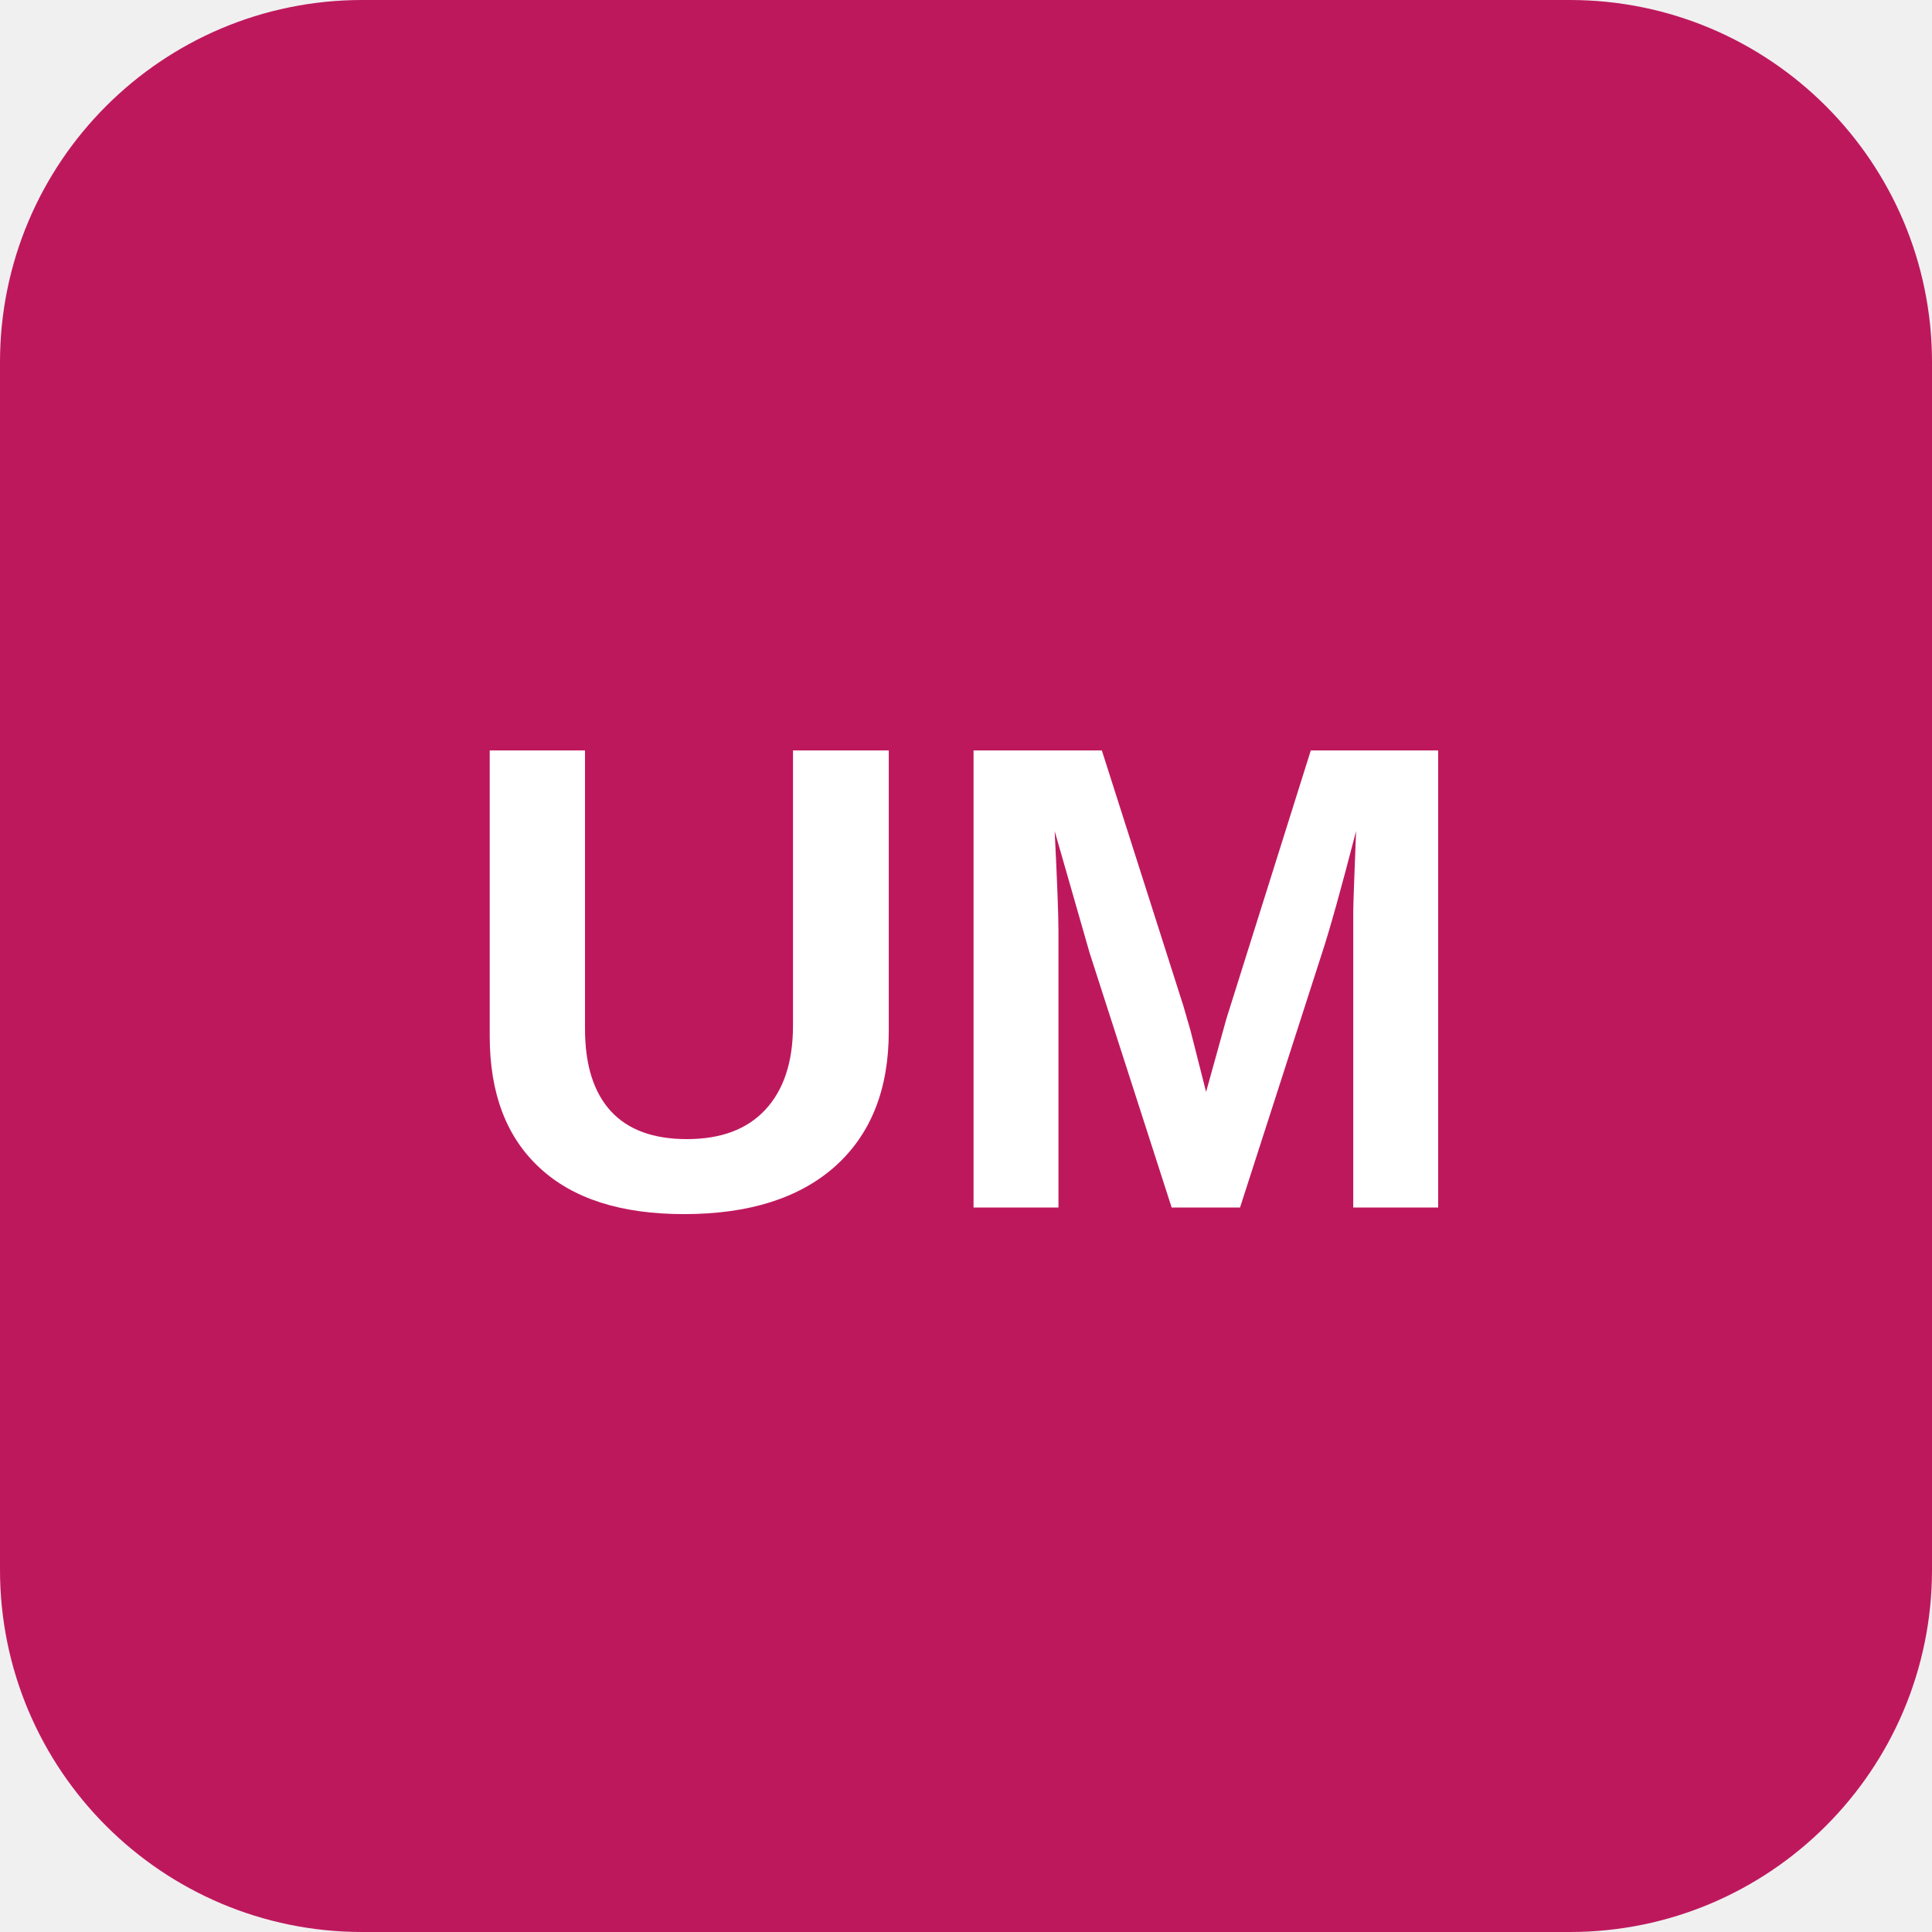
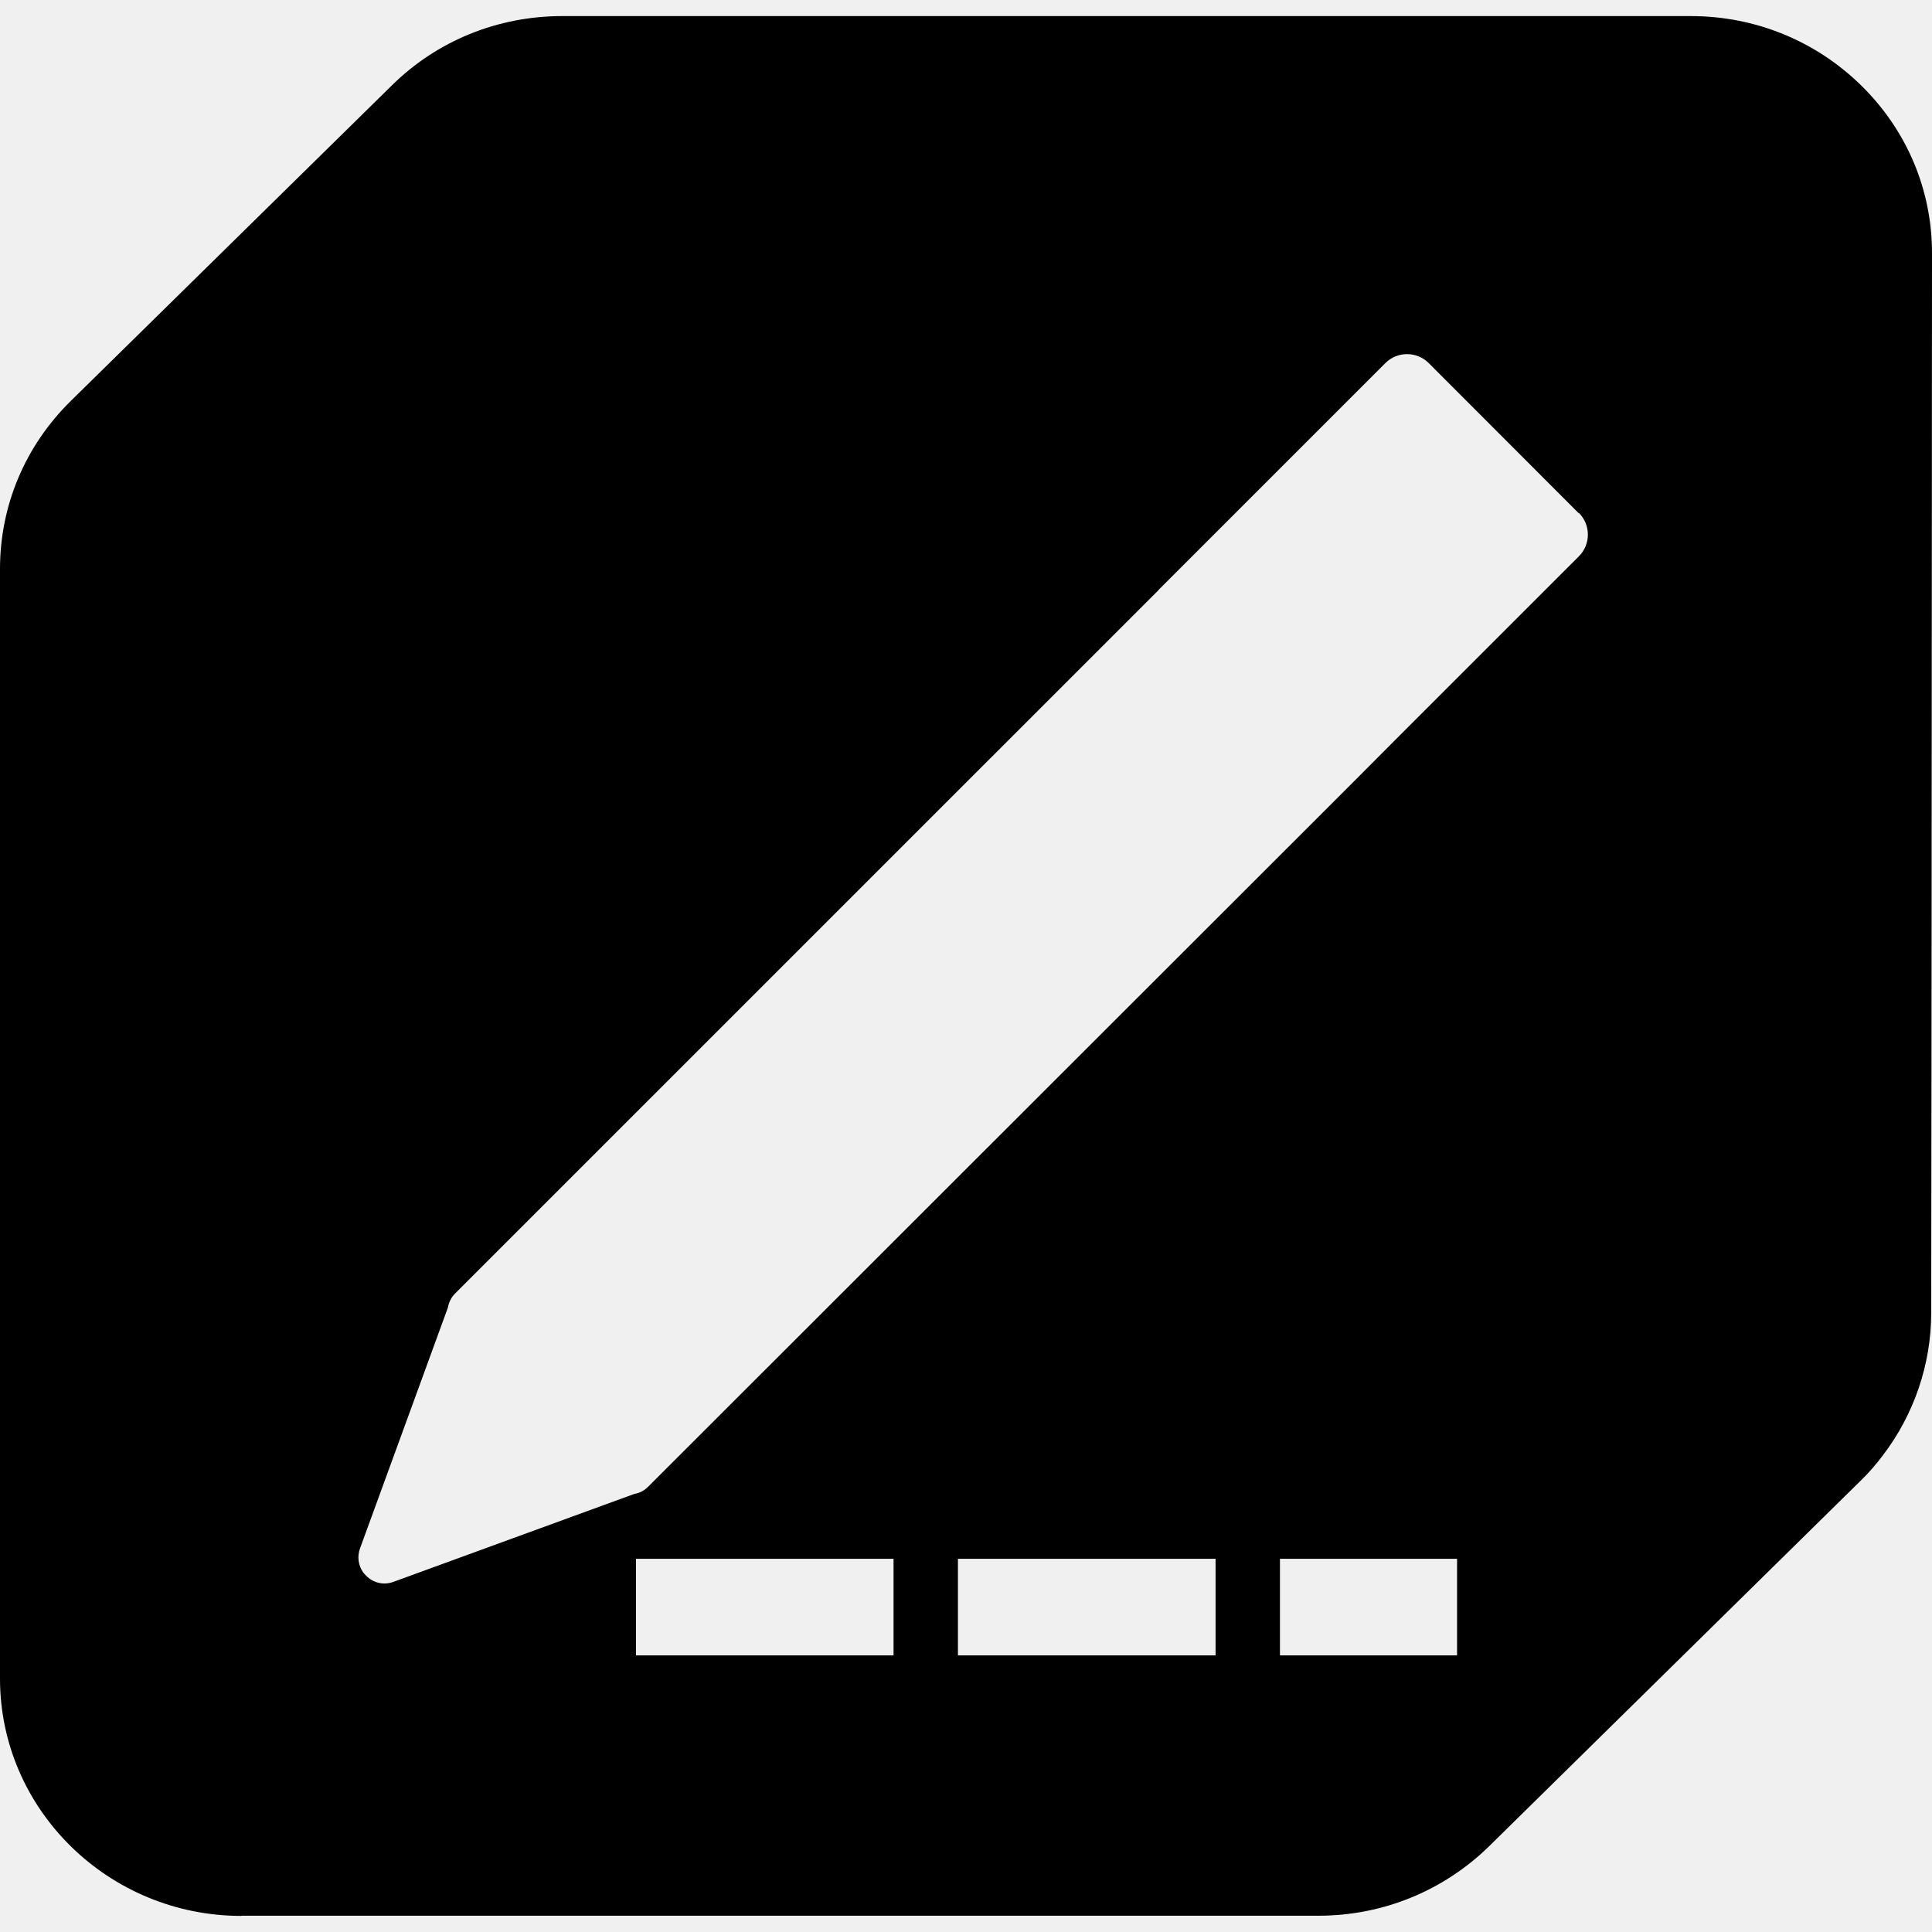
- <svg xmlns="http://www.w3.org/2000/svg" viewBox="0 0 64 64">
-   <rect width="64" height="64" rx="12" fill="#be185d" />
-   <text x="32" y="40" text-anchor="middle" font-size="22" font-family="Arial, sans-serif" font-weight="700" fill="#ffffff">
-     UM
-   </text>
+ <svg xmlns="http://www.w3.org/2000/svg" width="40" height="40" viewBox="0 0 40 40" fill="none">
+   <path fill-rule="evenodd" clip-rule="evenodd" d="M35.004 0.333C36.343 0.333 37.597 0.847 38.542 1.777C39.485 2.707 40.003 3.94 40 5.253L39.99 20.967L39.983 27.19C39.983 28.243 39.627 29.287 38.986 30.127C38.847 30.313 38.692 30.493 38.519 30.66L30.828 38.227C29.879 39.153 28.625 39.663 27.293 39.663H5V39.667C2.244 39.667 0 37.463 0 34.753V11.78C0 10.467 0.519 9.233 1.464 8.303L8.108 1.773C9.043 0.847 10.301 0.333 11.64 0.333H35.004ZM18.5 32.273H13.167V34.273H18.5V32.273ZM25.167 32.273H19.833V34.273H25.167V32.273ZM30.167 32.273H26.5V34.273H30.167V32.273ZM29.58 7.517C29.333 7.27 28.93 7.27 28.683 7.517L23.987 12.213L23.977 12.227L9.423 26.78C9.343 26.86 9.293 26.96 9.273 27.073L7.453 32.06C7.39 32.237 7.423 32.41 7.513 32.547C7.533 32.573 7.557 32.6 7.58 32.623C7.717 32.763 7.93 32.83 8.147 32.75L13.133 30.93C13.24 30.913 13.343 30.86 13.42 30.78L27.993 16.217L28.983 15.223L32.69 11.517C32.937 11.27 32.937 10.867 32.69 10.62L32.683 10.623L29.58 7.517Z" fill="black" />
</svg>
